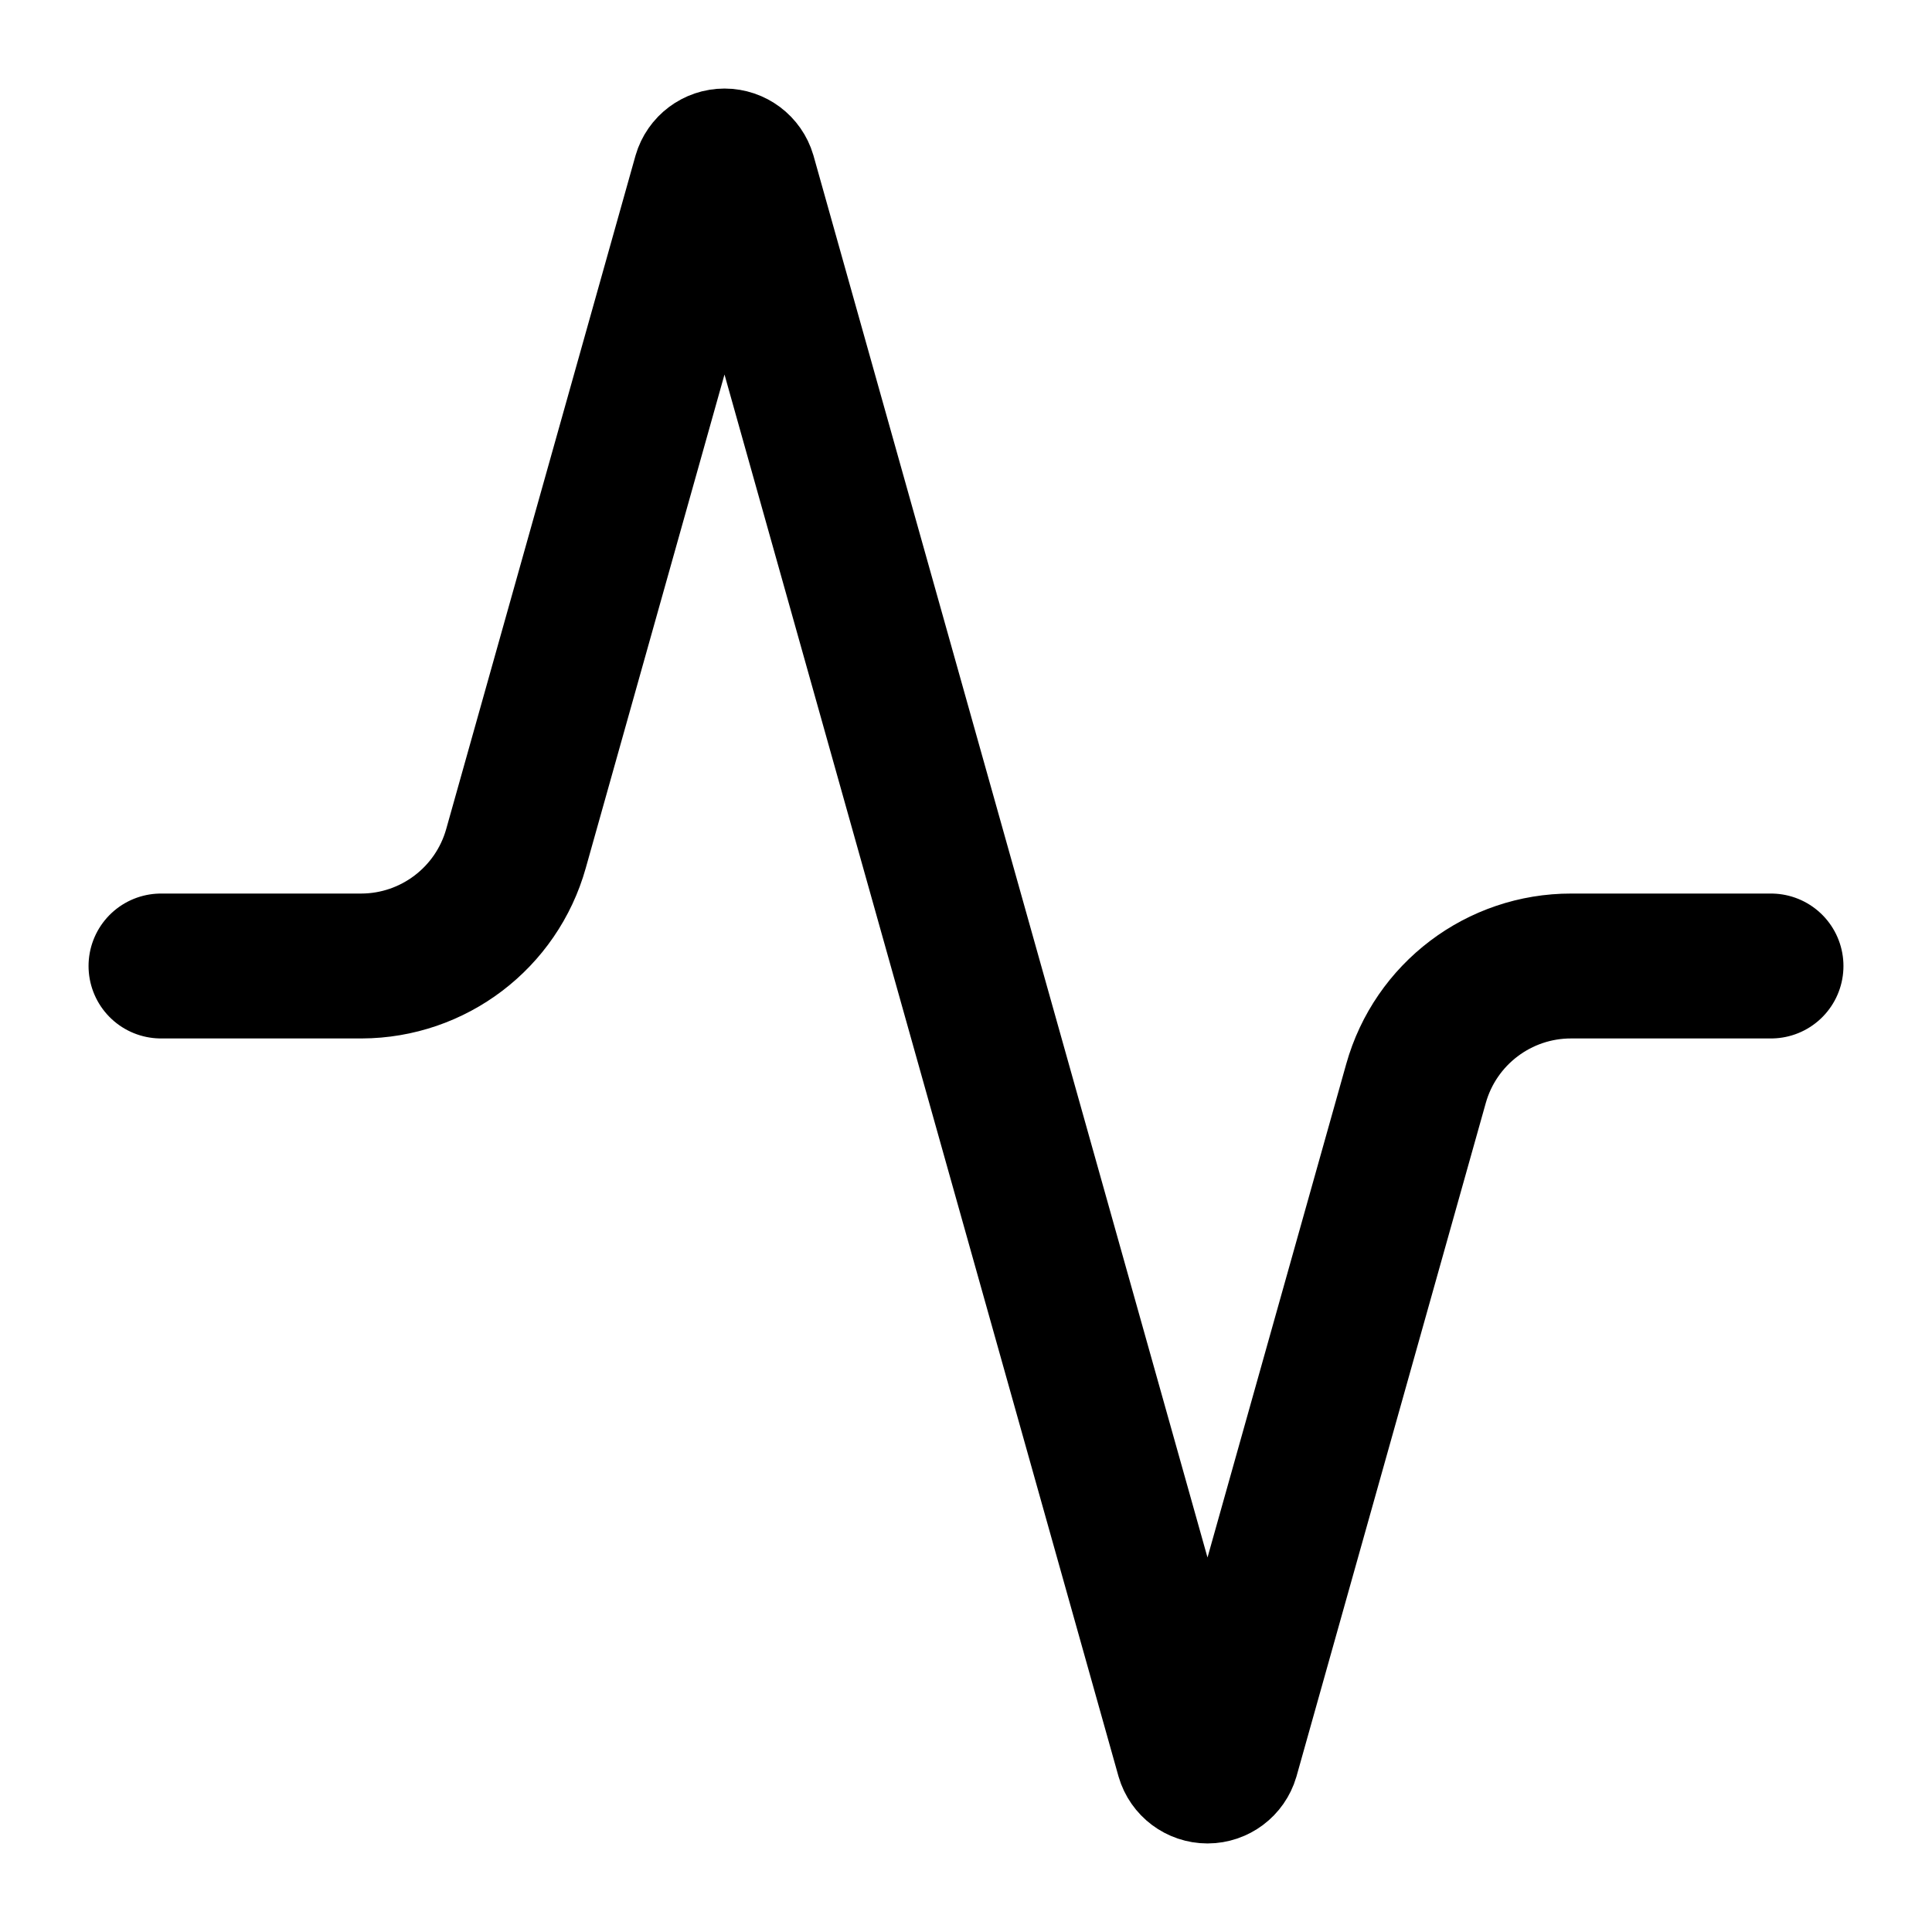
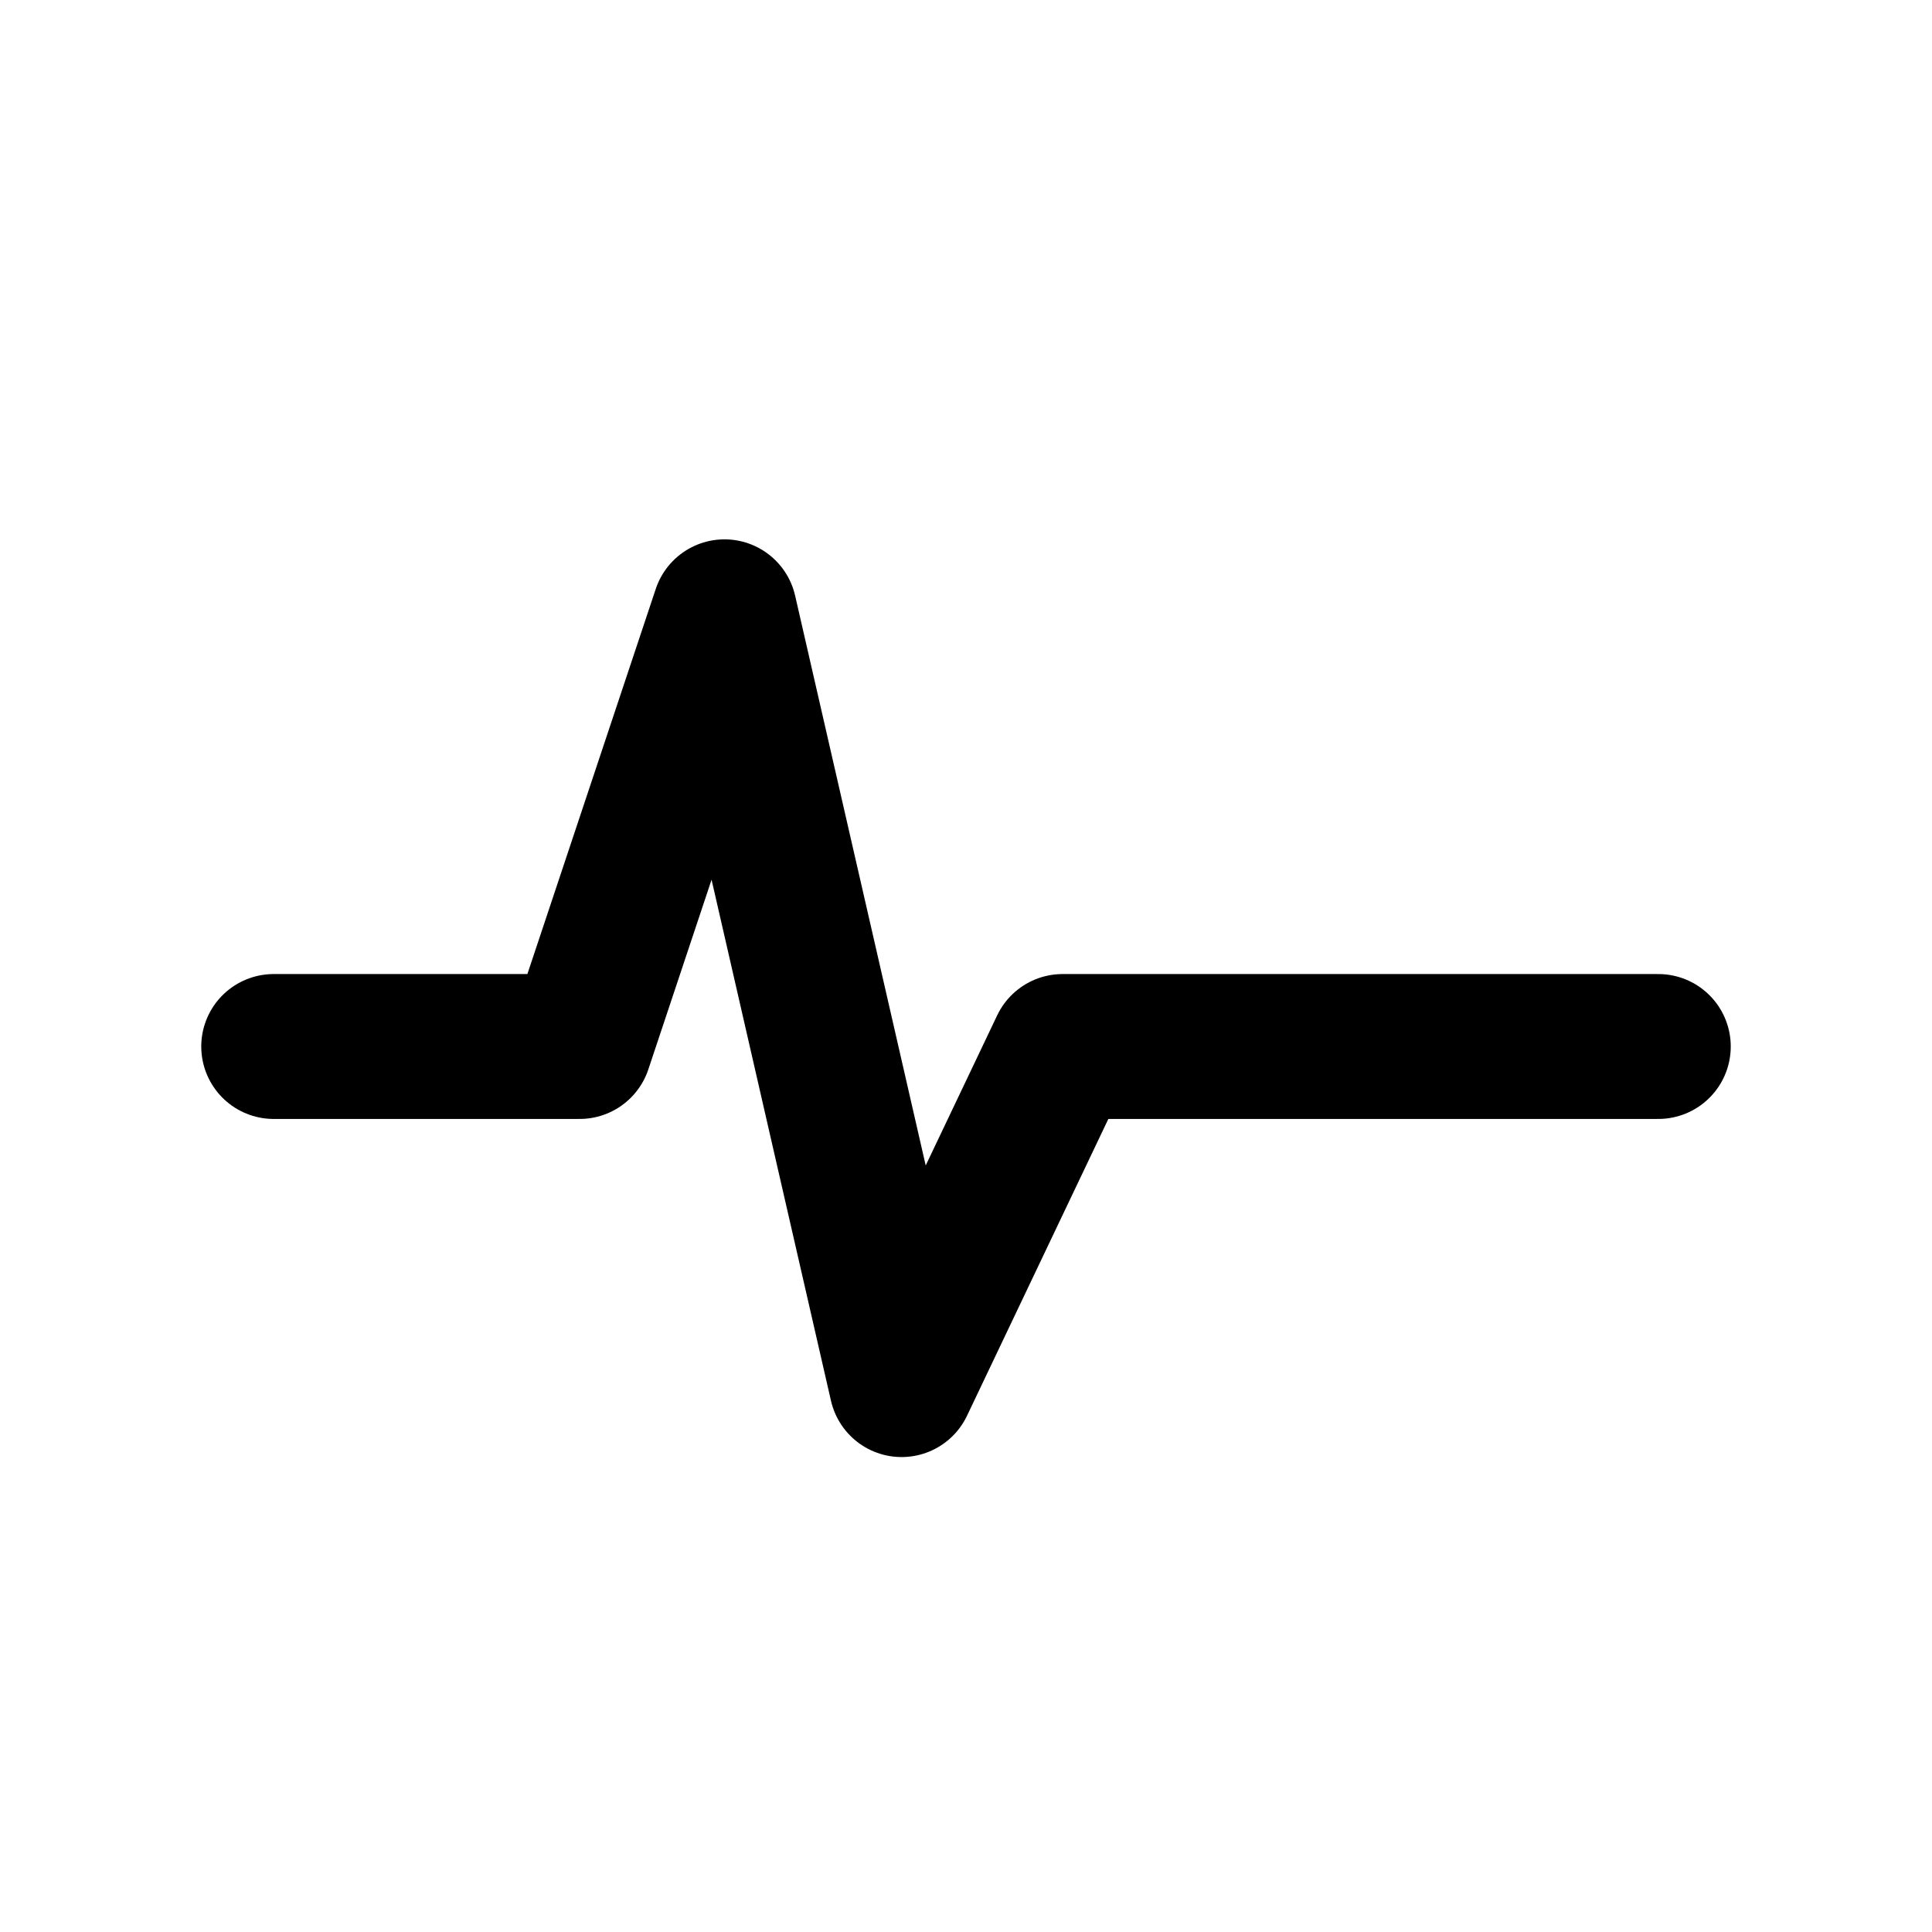
- <svg xmlns="http://www.w3.org/2000/svg" class="lucide lucide-activity" width="24" height="24" viewBox="0 0 24 24" fill="none" stroke="#000" stroke-width="1.8" stroke-linecap="round" stroke-linejoin="round">
-   <path d="M22 12h-2.48a2 2 0 0 0-1.93 1.46l-2.35 8.36a.25.25 0 0 1-.48 0L9.24 2.18a.25.25 0 0 0-.48 0l-2.35 8.36A2 2 0 0 1 4.49 12H2" />
+ <svg xmlns="http://www.w3.org/2000/svg" viewBox="0 0 24 24" width="24" height="24" fill="none" stroke="#000" stroke-width="1.8" stroke-linecap="round" stroke-linejoin="round">
+   <path d="M3.4 13H7.2L9 7.6 11.2 17.2 13.2 13H20.6" />
+   <circle cx="9" cy="7.6" r=".85" fill="#000" stroke="none" />
</svg>
